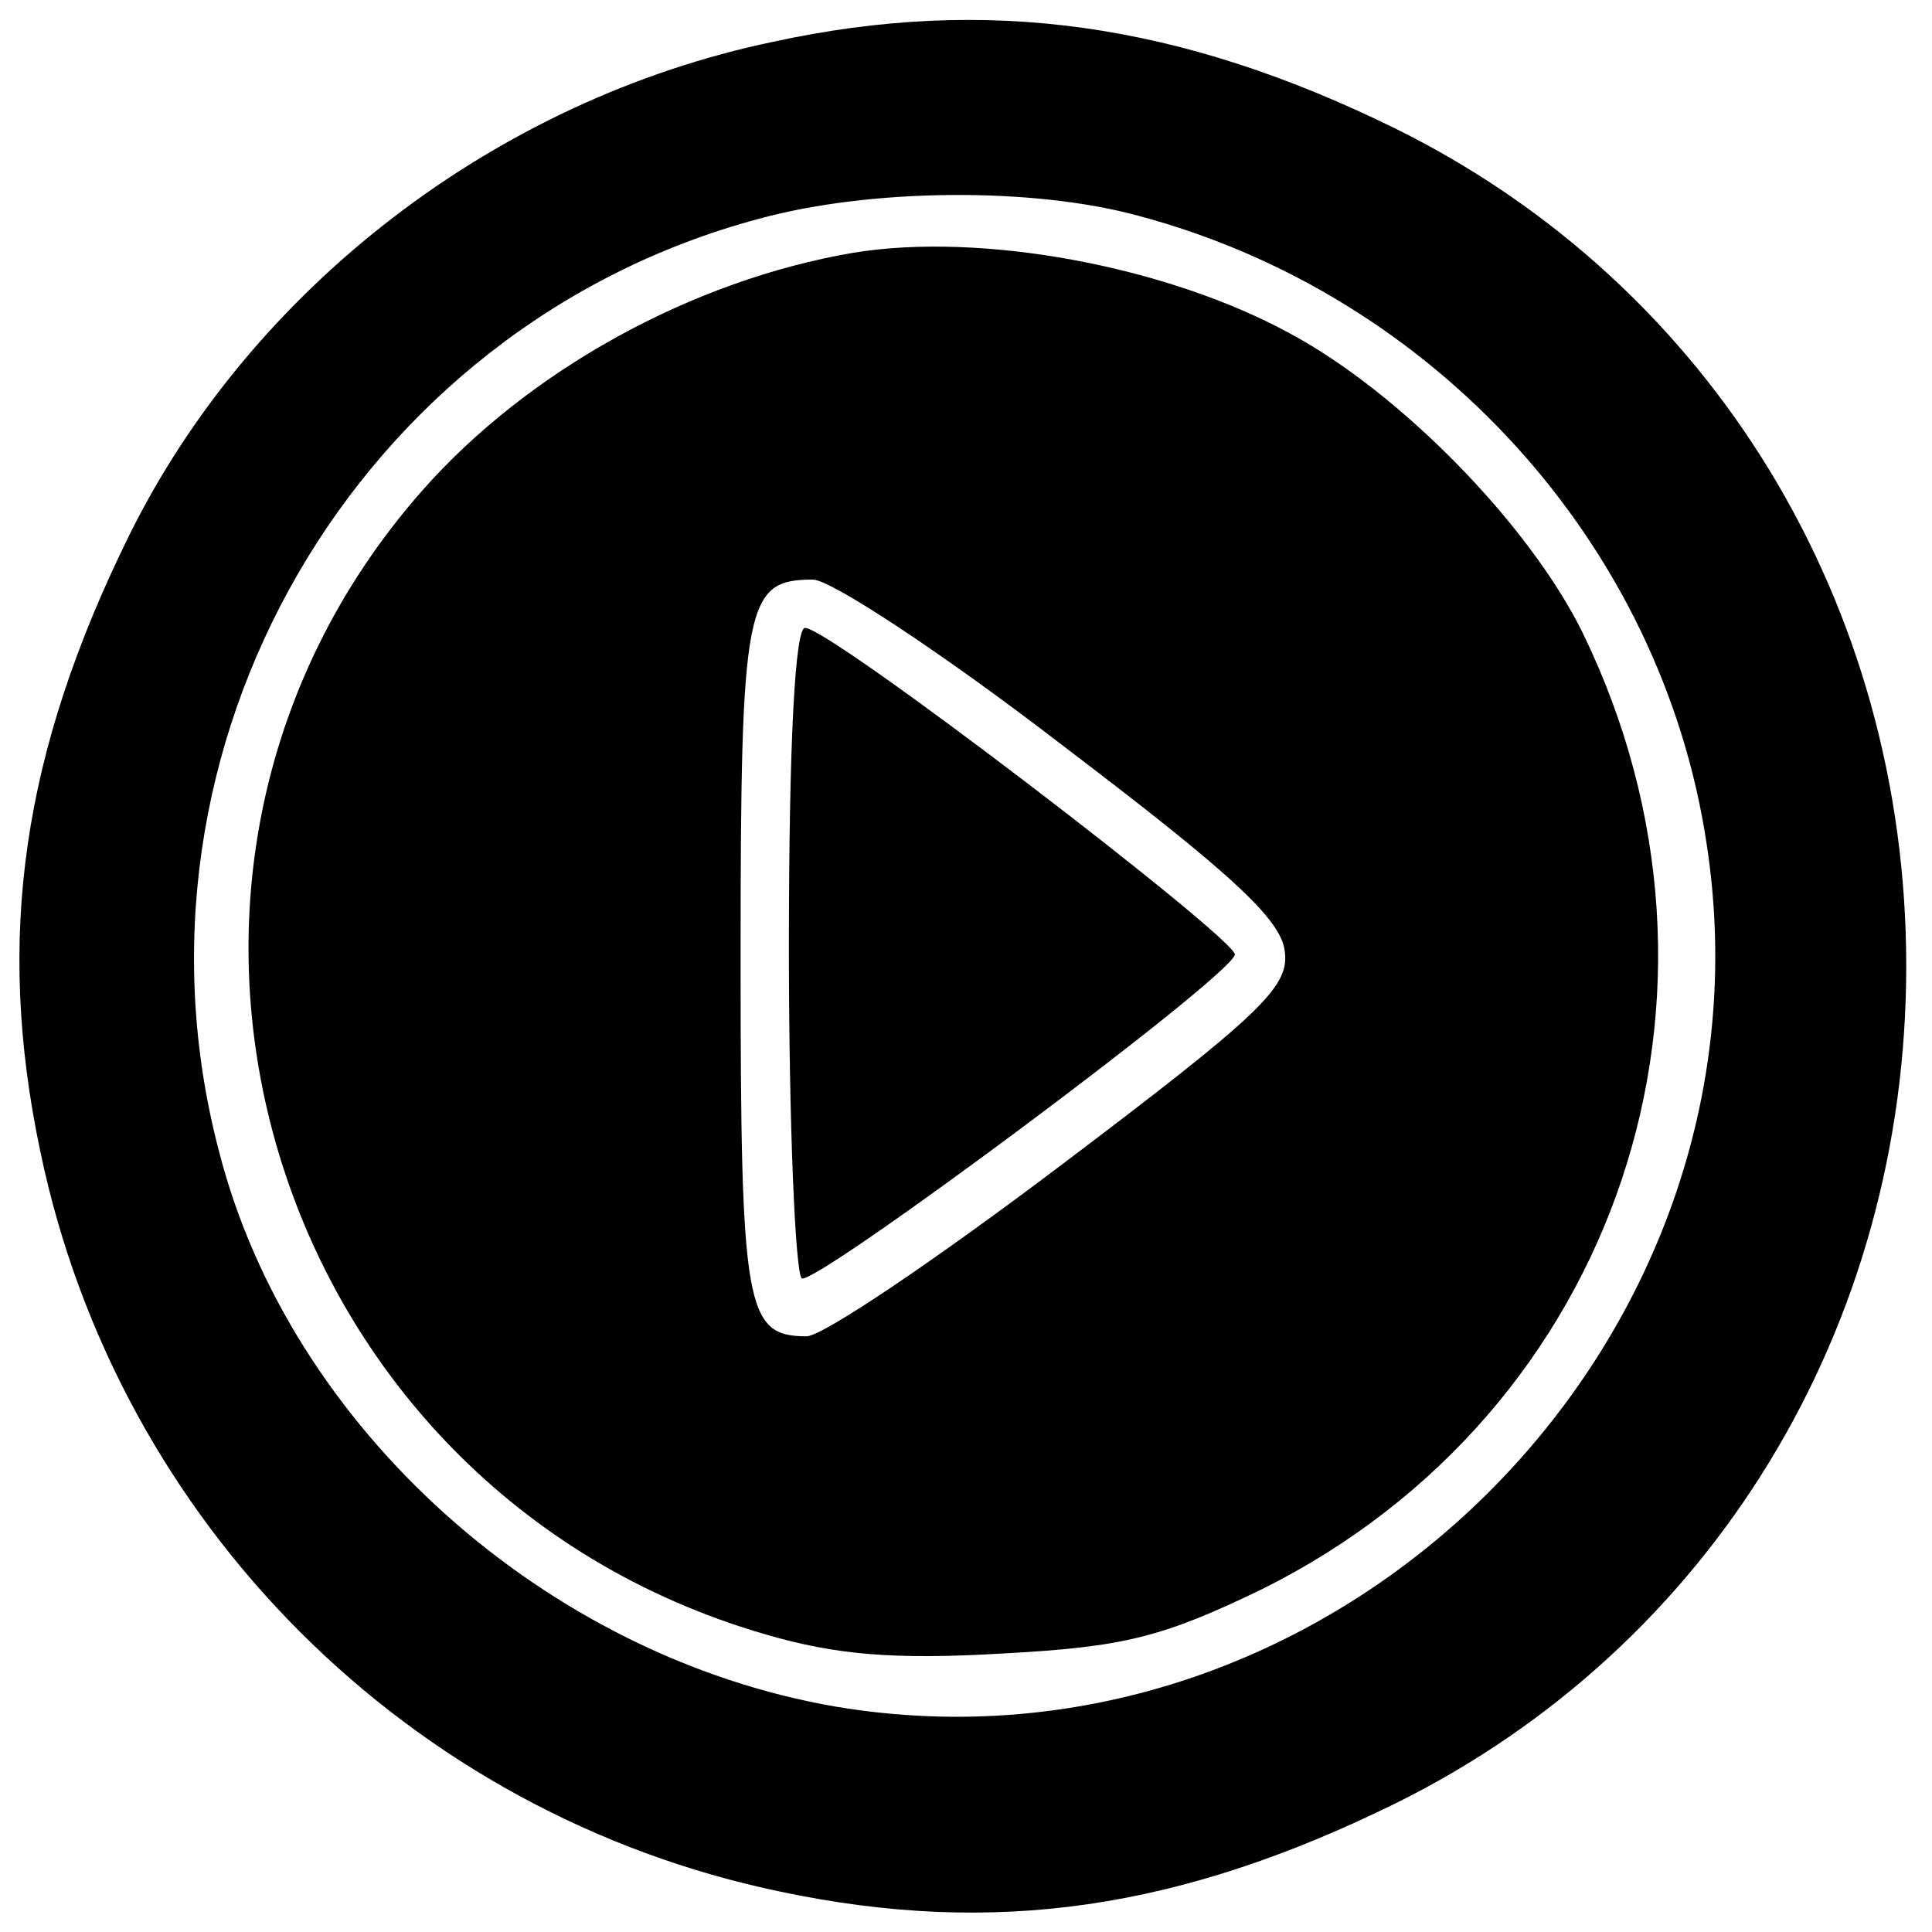
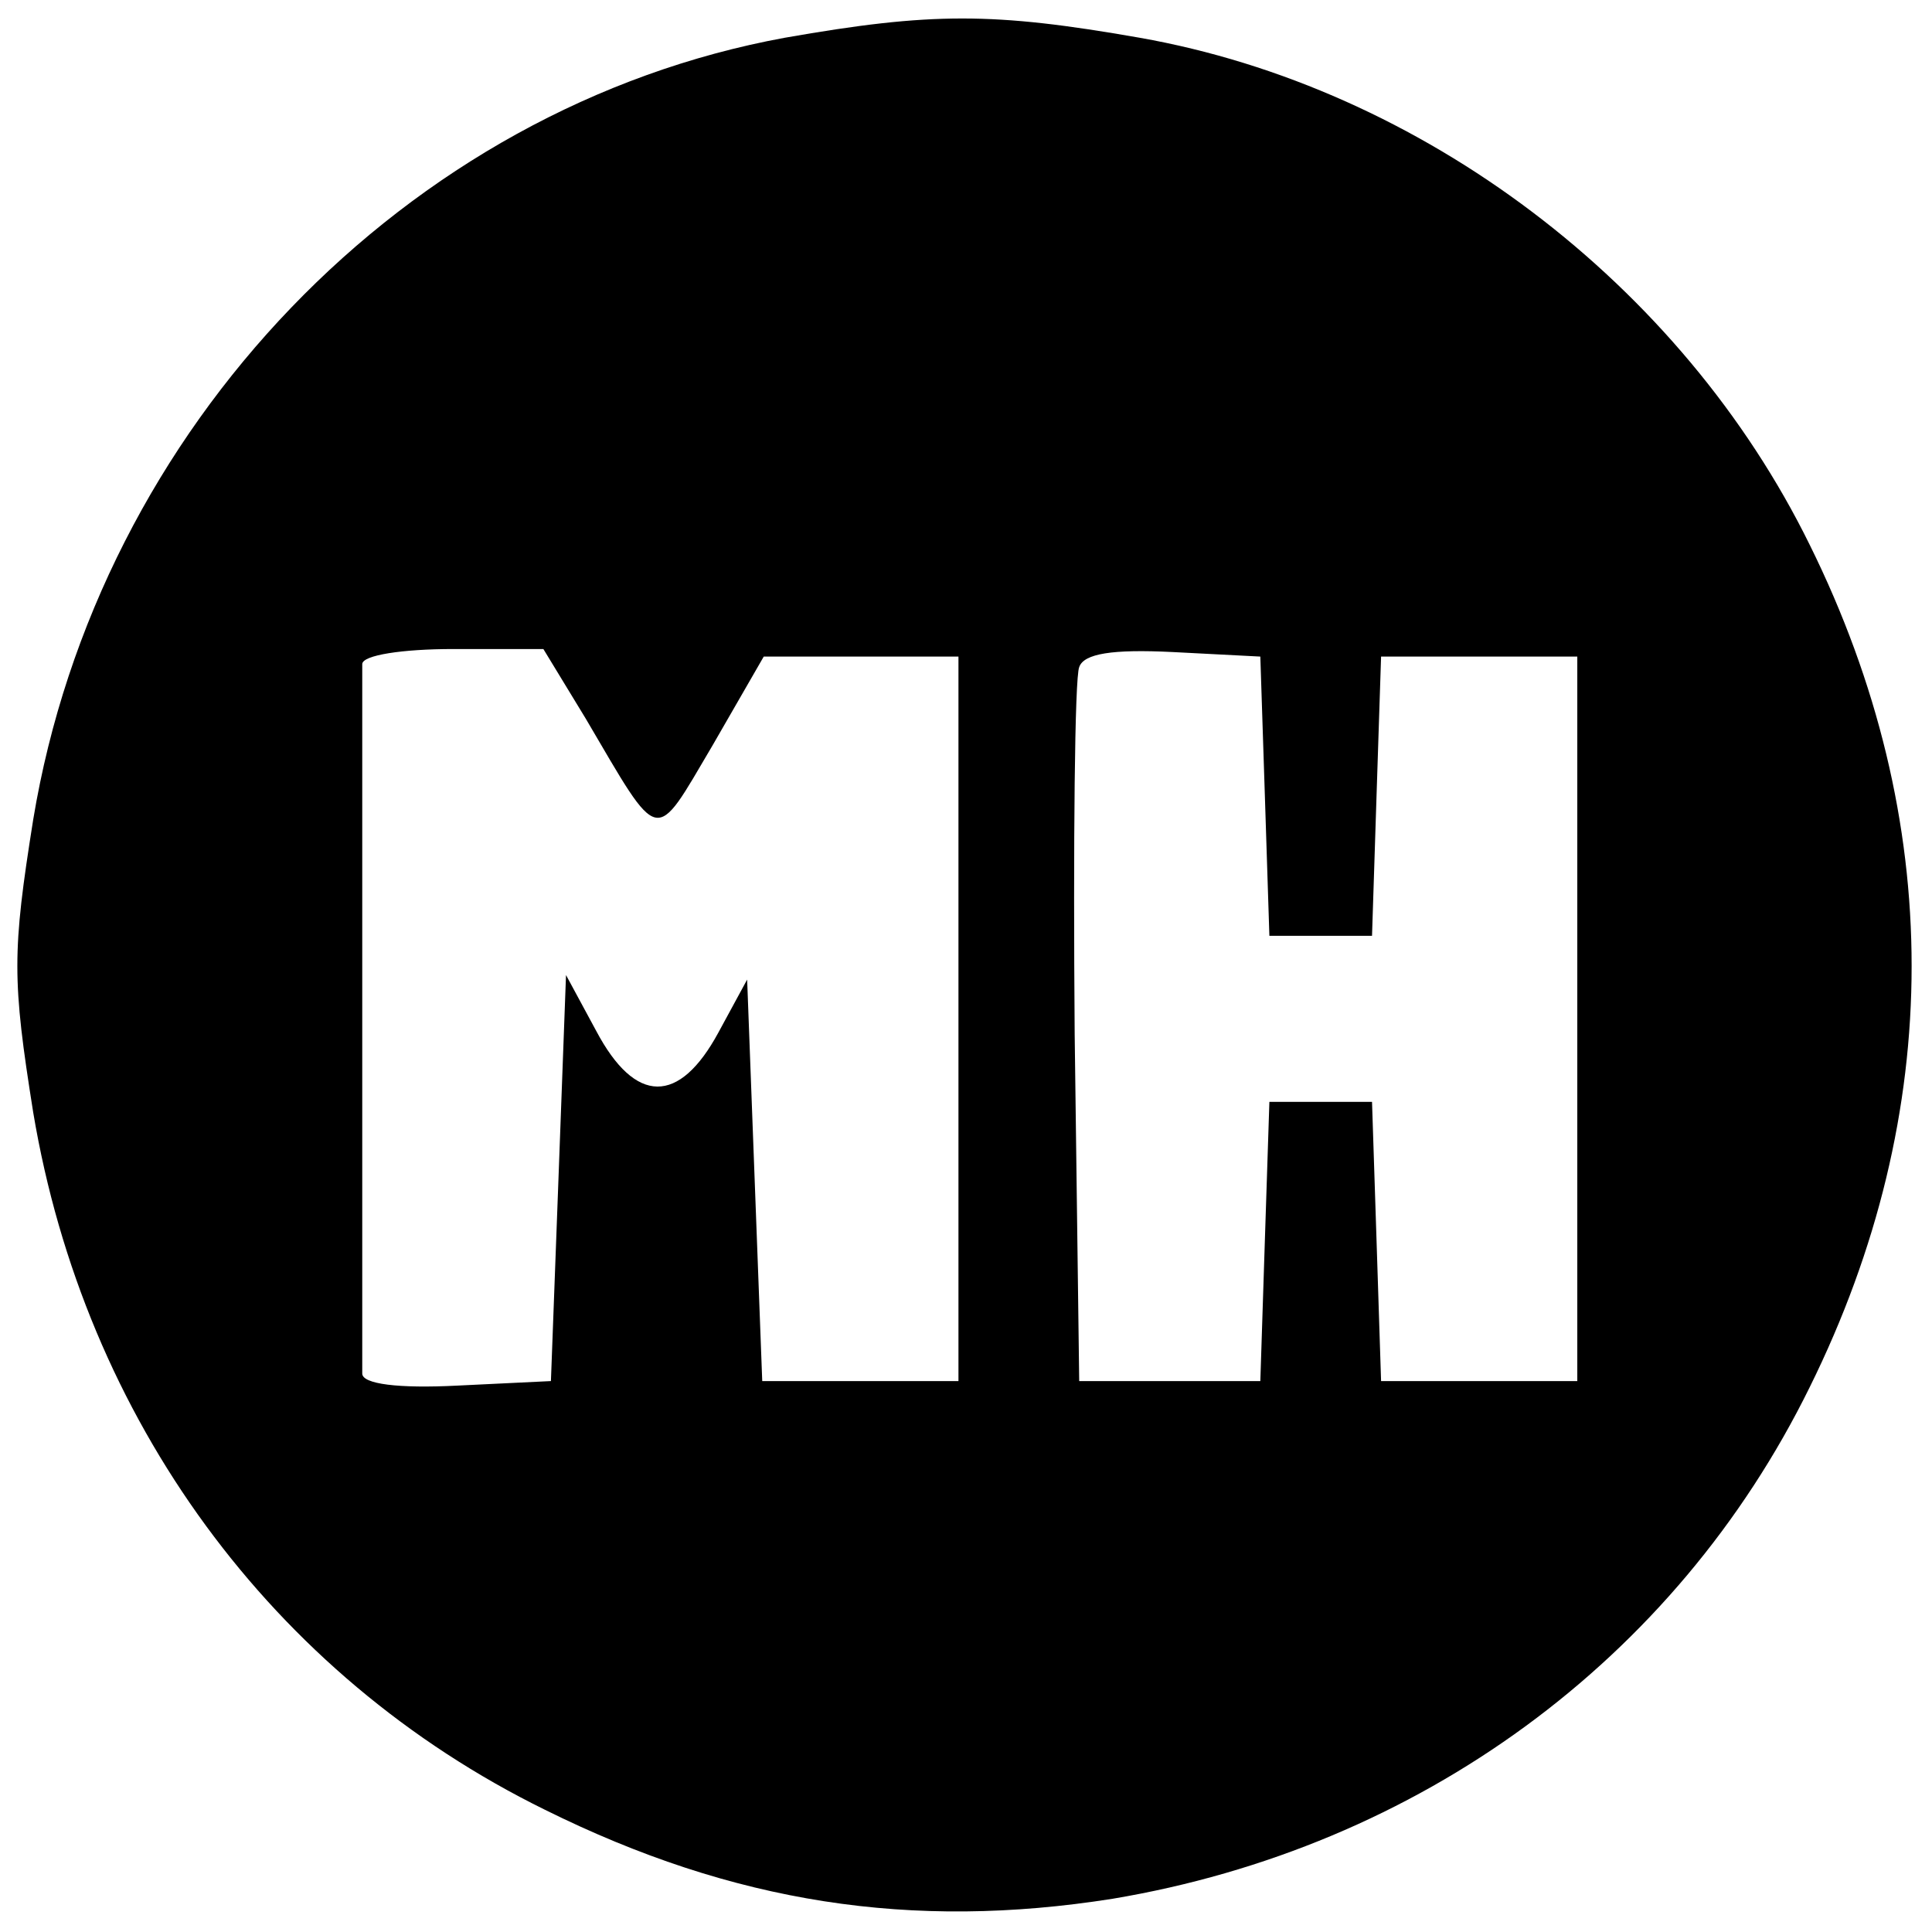
- <svg xmlns="http://www.w3.org/2000/svg" version="1.0" width="120pt" height="120pt" viewBox="0 0 120 120" preserveAspectRatio="xMidYMid meet">
-   <g transform="translate(0,120) scale(0.1,-0.1)" fill="#000000" stroke="none">
-     <path d="M480 1174 c-172 -36 -324 -153 -400 -307 -66 -134 -83 -249 -55 -382 48 -231 229 -412 460 -460 133 -28 248 -11 382 55 196 97 317 295 317 520 0 225 -121 423 -317 520 -134 66 -254 83 -387 54z m227 -108 c184 -49 325 -204 353 -390 48 -311 -232 -588 -541 -536 -180 31 -339 173 -383 345 -66 251 85 512 335 579 69 19 170 20 236 2z" />
-     <path d="M530 1043 c-100 -17 -202 -73 -268 -148 -211 -240 -97 -620 213 -710 44 -13 81 -16 148 -12 75 4 99 10 161 40 221 110 308 370 199 594 -33 67 -113 149 -182 186 -77 42 -192 63 -271 50z m130 -306 c104 -79 136 -108 138 -128 3 -22 -15 -39 -138 -132 -78 -59 -149 -107 -159 -107 -38 0 -41 17 -41 235 0 221 3 235 45 235 11 0 81 -46 155 -103z" />
-     <path d="M490 611 c0 -110 4 -202 8 -205 8 -5 265 186 269 201 2 9 -251 203 -267 203 -6 0 -10 -68 -10 -199z" />
+ <svg xmlns="http://www.w3.org/2000/svg" version="1.0" width="128pt" height="128pt" viewBox="0 0 128 128" preserveAspectRatio="xMidYMid meet">
+   <g transform="translate(0,128) scale(0.1,-0.1)" fill="#000000" stroke="none">
+     <path d="M520 1255 c-251 -46 -455 -258 -498 -518 -14 -88 -14 -106 0 -194 34 -203 158 -373 339 -462 125 -62 243 -80 376 -59 203 34 373 158 462 339 90 182 90 376 0 558 -85 173 -257 303 -444 336 -97 17 -138 17 -235 0z m-132 -451 c50 -85 45 -84 84 -18 l34 59 65 0 64 0 0 -240 0 -240 -65 0 -65 0 -5 133 -5 133 -19 -35 c-26 -48 -55 -48 -81 1 l-20 37 -5 -135 -5 -134 -62 -3 c-39 -2 -63 1 -63 8 0 5 0 111 0 235 0 124 0 230 0 235 0 6 27 10 60 10 l60 0 28 -46z m450 -51 l3 -93 34 0 34 0 3 93 3 92 65 0 65 0 0 -240 0 -240 -65 0 -65 0 -3 93 -3 92 -34 0 -34 0 -3 -92 -3 -93 -60 0 -60 0 -3 230 c-1 126 0 236 3 243 3 9 22 12 62 10 l58 -3 3 -92z" />
  </g>
</svg>
